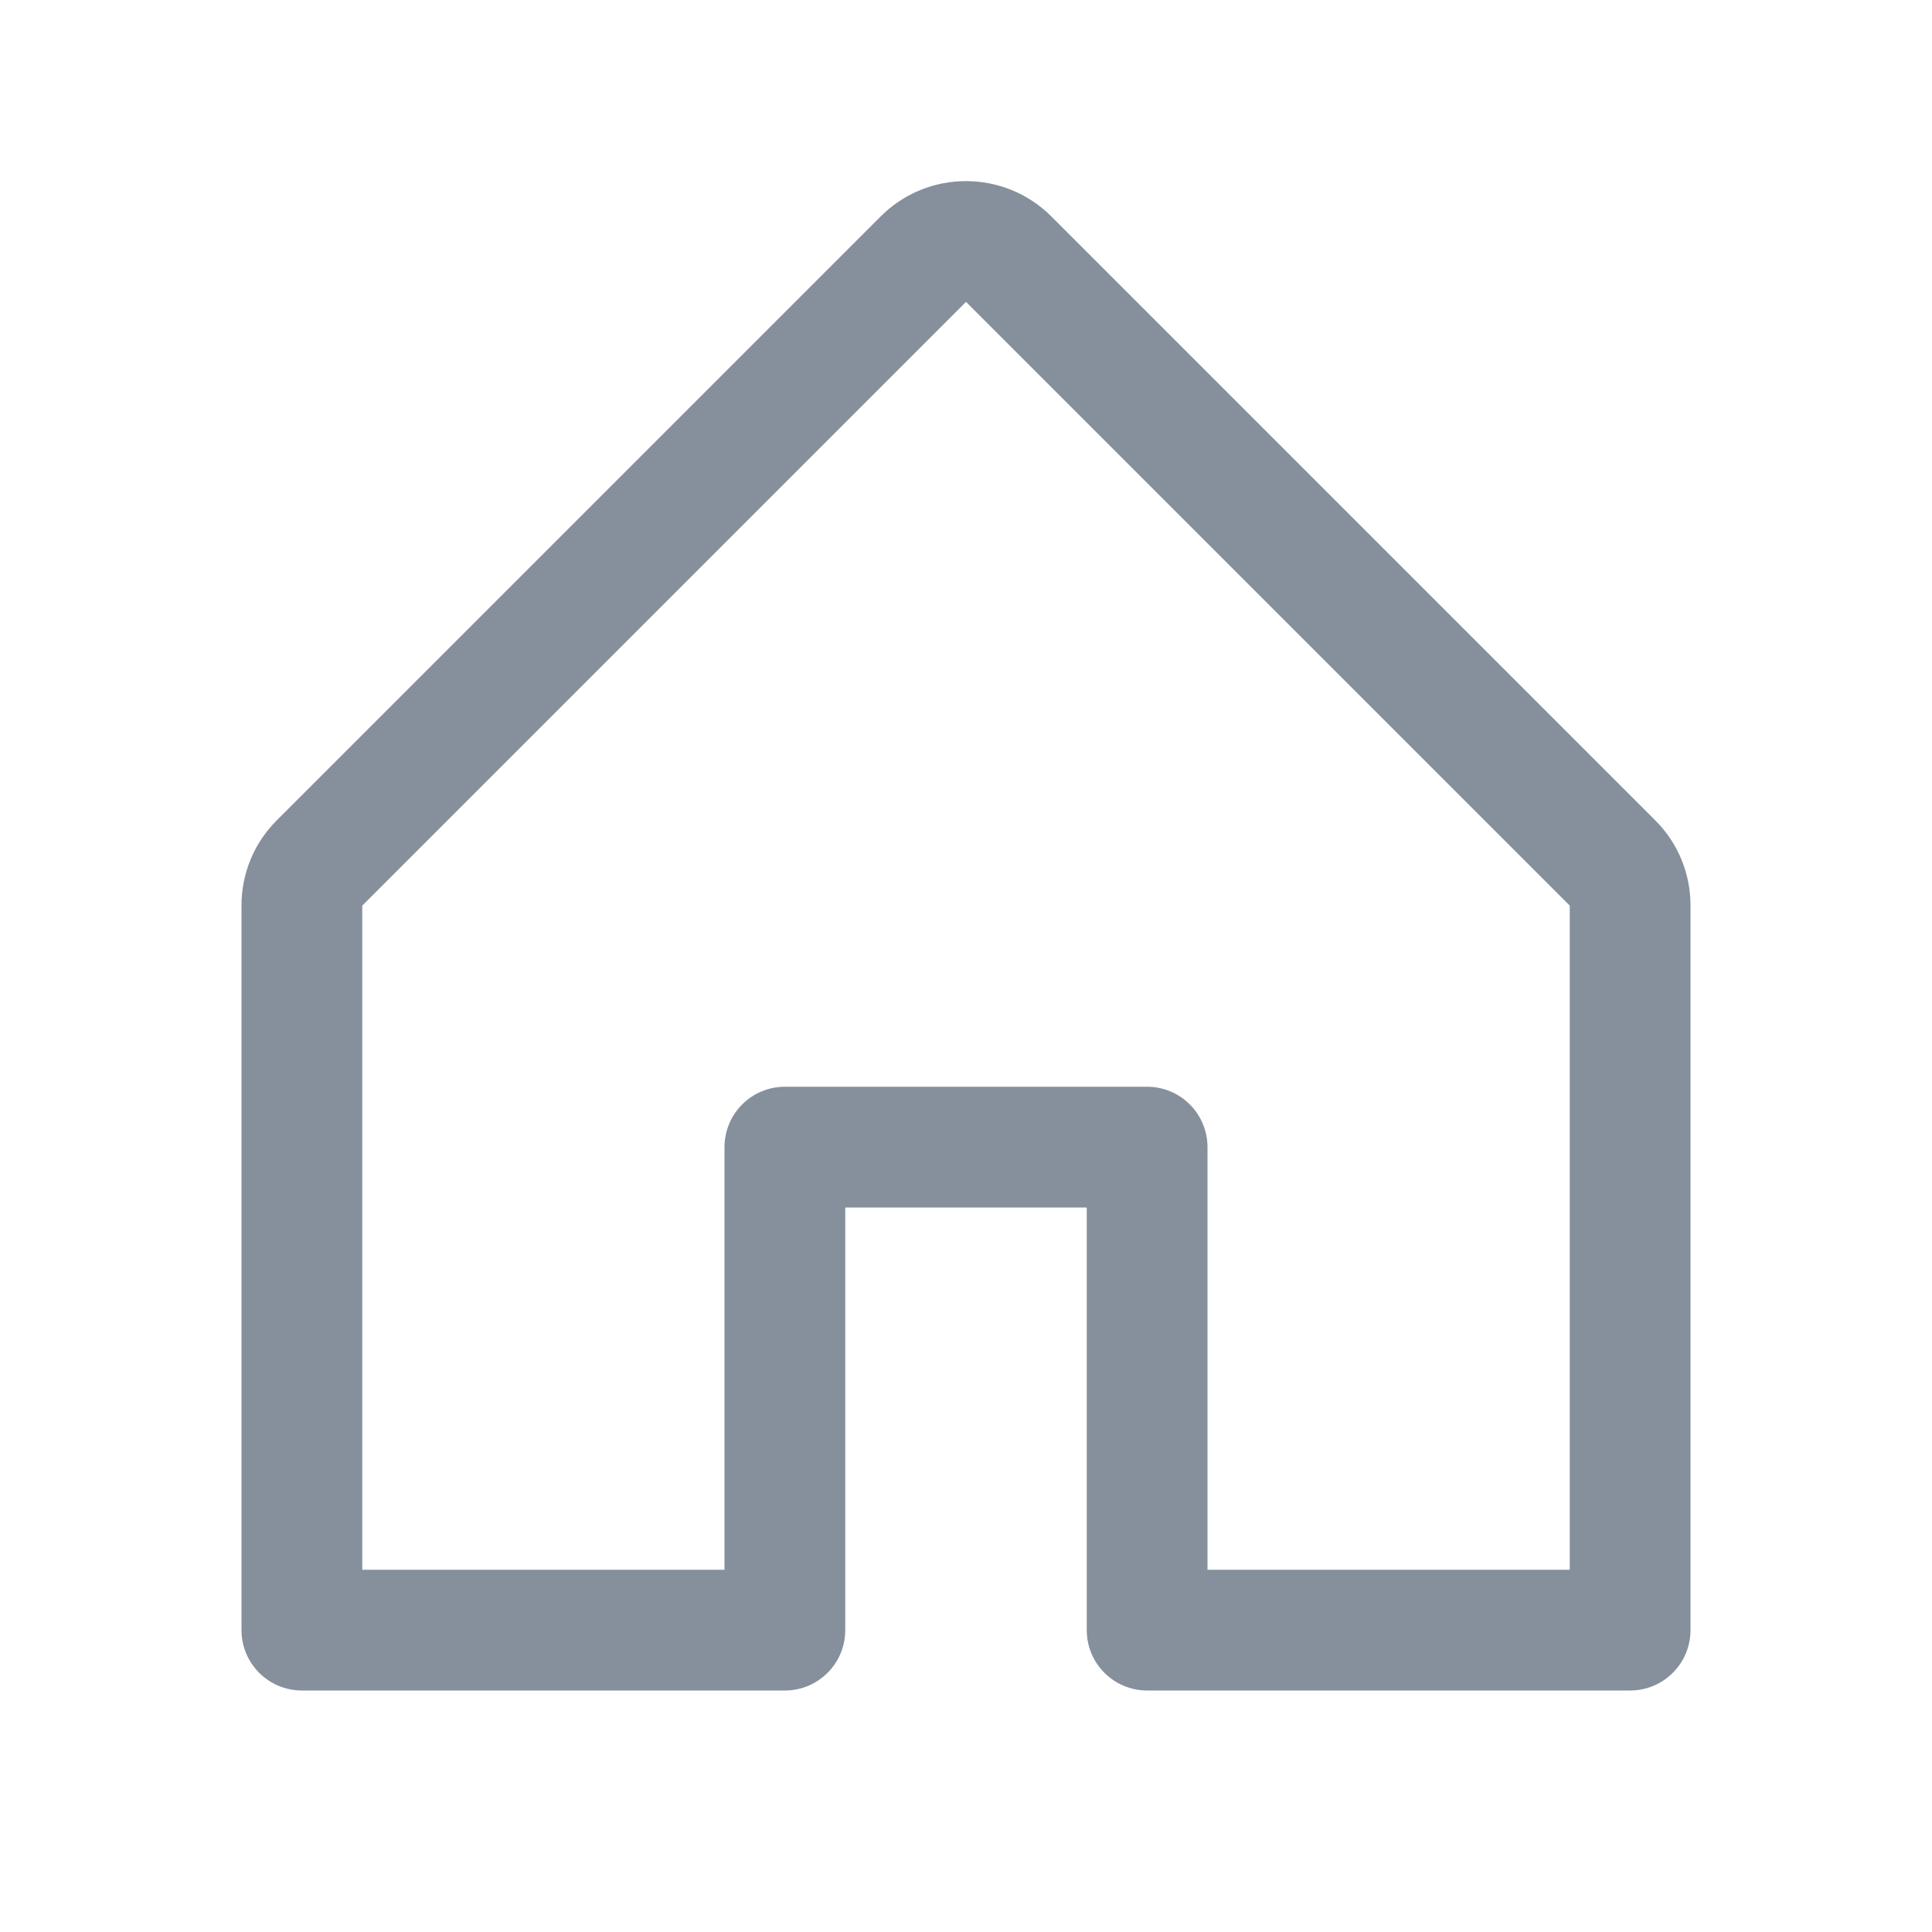
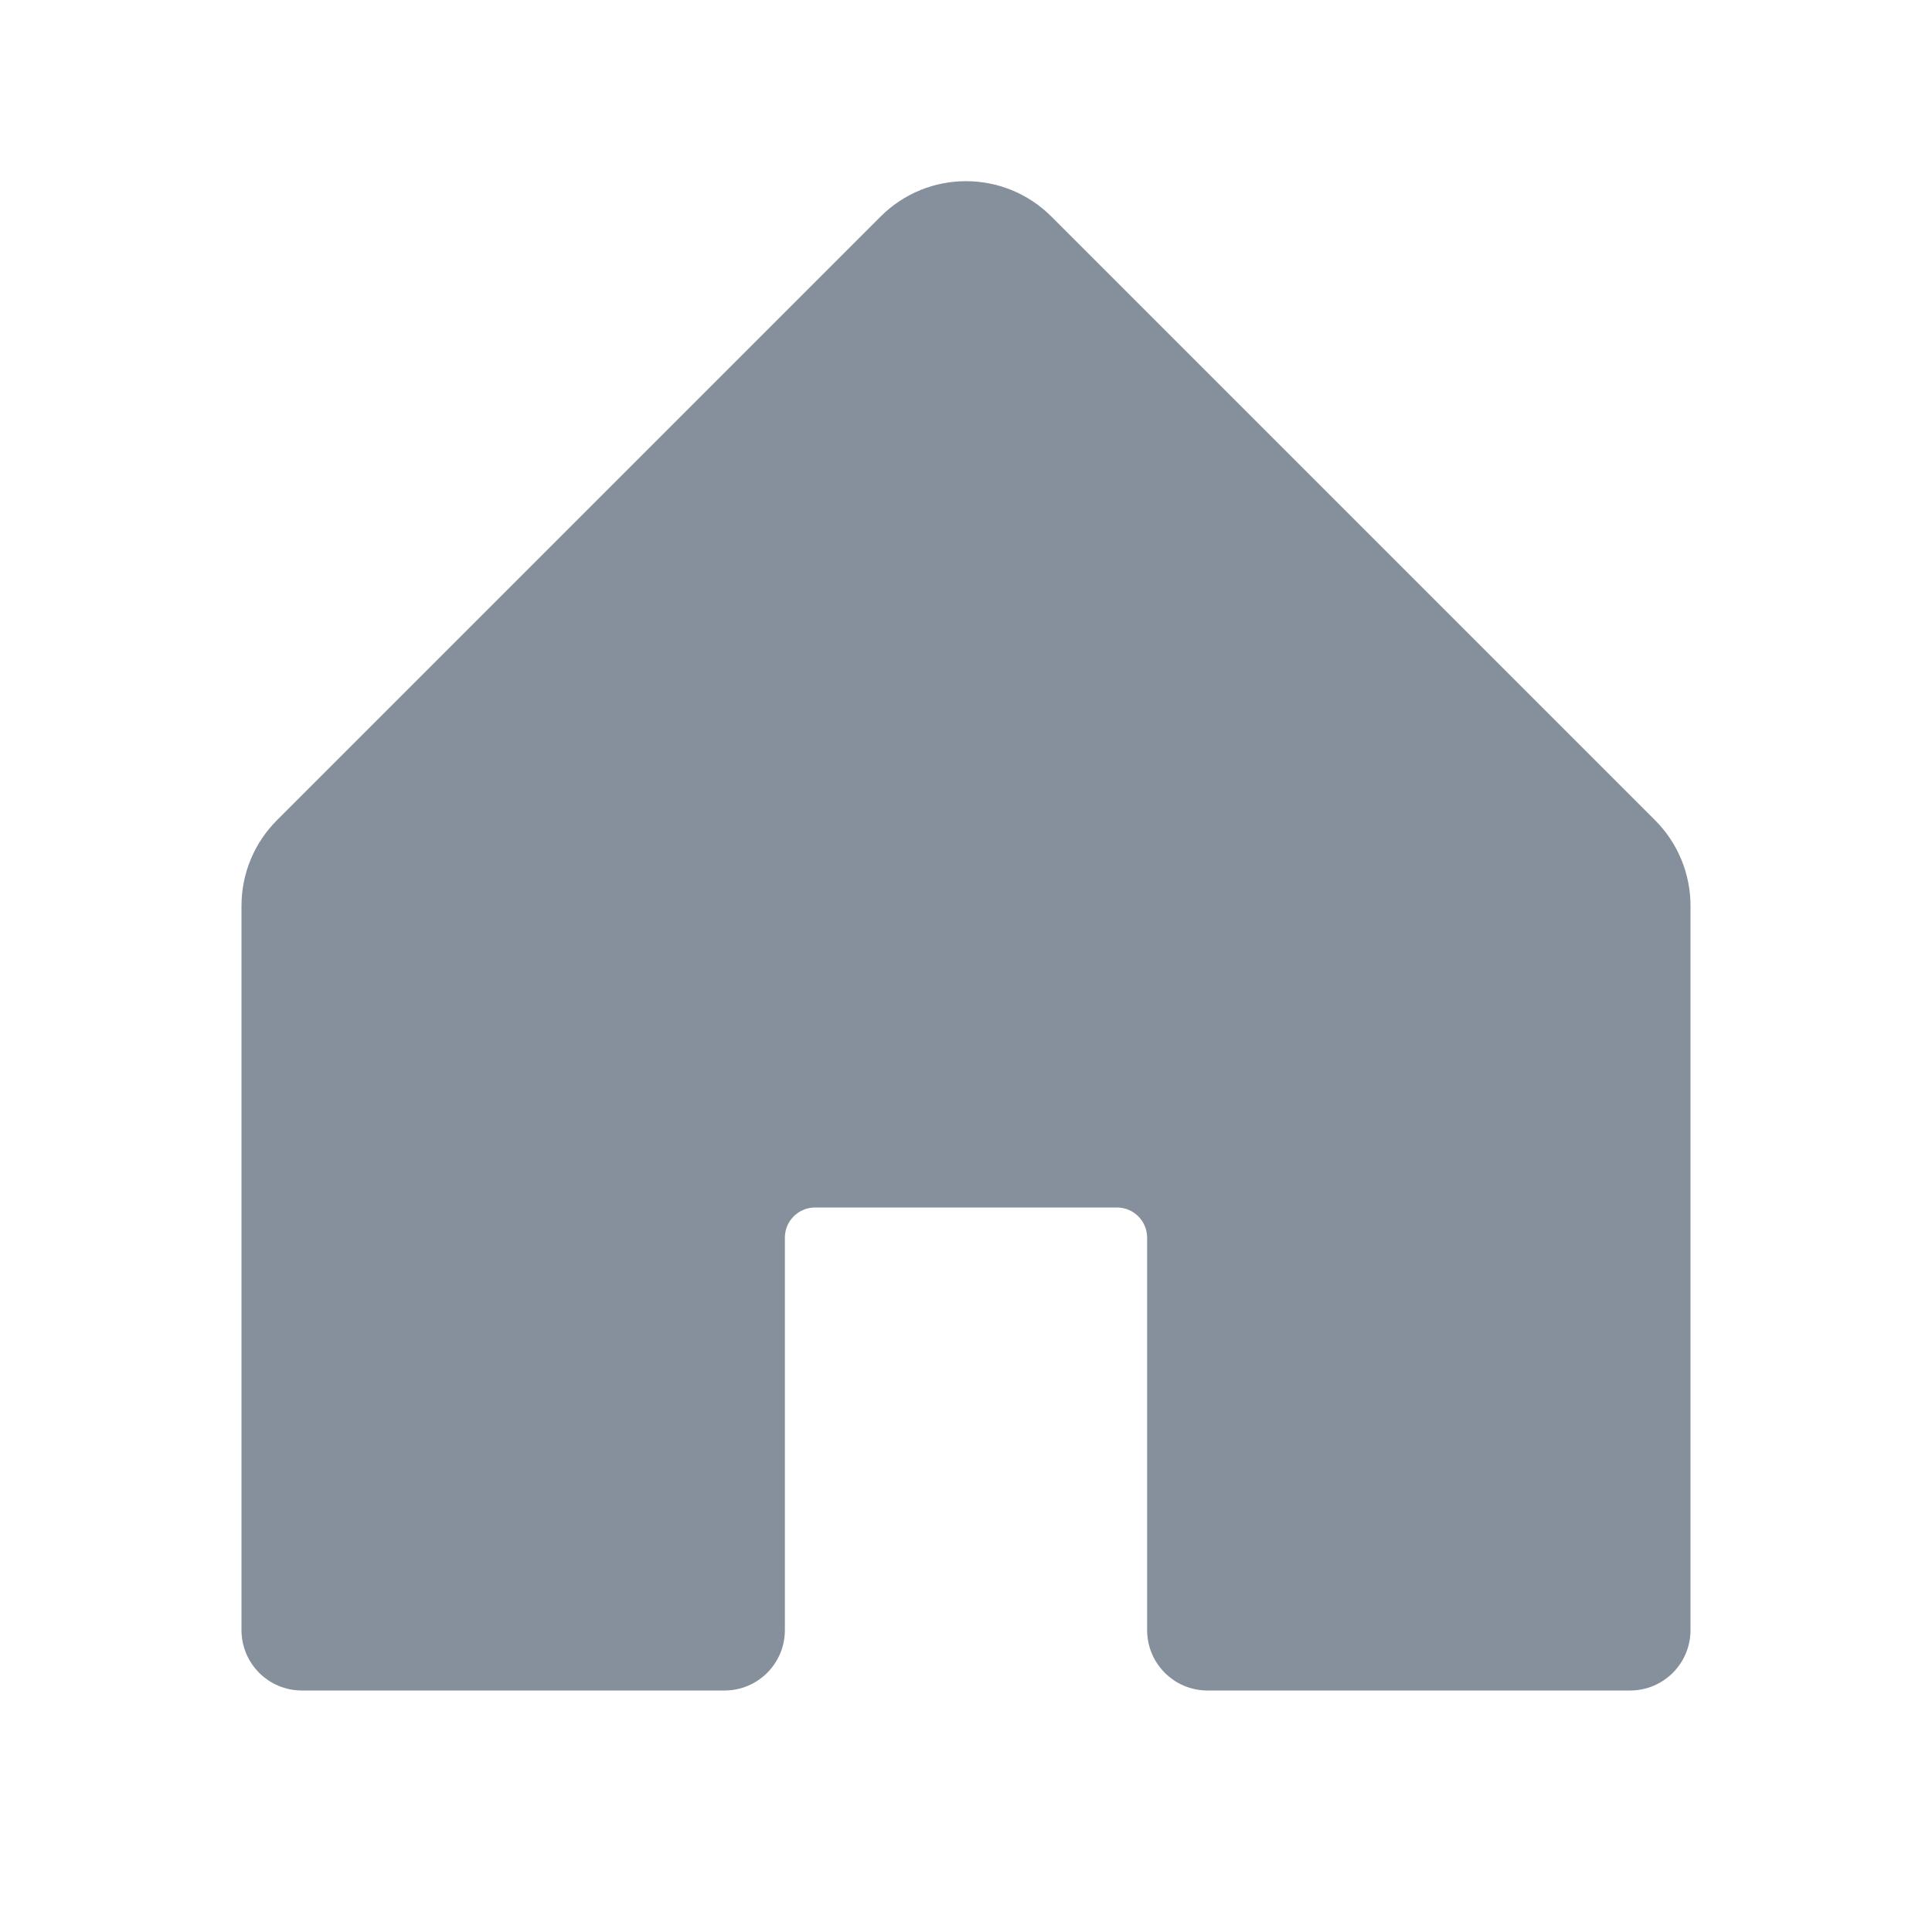
<svg xmlns="http://www.w3.org/2000/svg" width="81" height="81" viewBox="0 0 256 256" fill="#86909C">
-   <path d="M219.31,108.68l-80-80a16,16,0,0,0-22.62,0l-80,80A15.87,15.87,0,0,0,32,120v96a8,8,0,0,0,8,8h64a8,8,0,0,0,8-8V160h32v56a8,8,0,0,0,8,8h64a8,8,0,0,0,8-8V120A15.87,15.87,0,0,0,219.31,108.68ZM208,208H160V152a8,8,0,0,0-8-8H104a8,8,0,0,0-8,8v56H48V120l80-80,80,80Z" />
+   <path d="M224,120v96a8,8,0,0,1-8,8H160a8,8,0,0,1-8-8V164a4,4,0,0,0-4-4H108a4,4,0,0,0-4,4v52a8,8,0,0,1-8,8H40a8,8,0,0,1-8-8V120a16,16,0,0,1,4.69-11.31l80-80a16,16,0,0,1,22.62,0l80,80A16,16,0,0,1,224,120Z" />
</svg>
